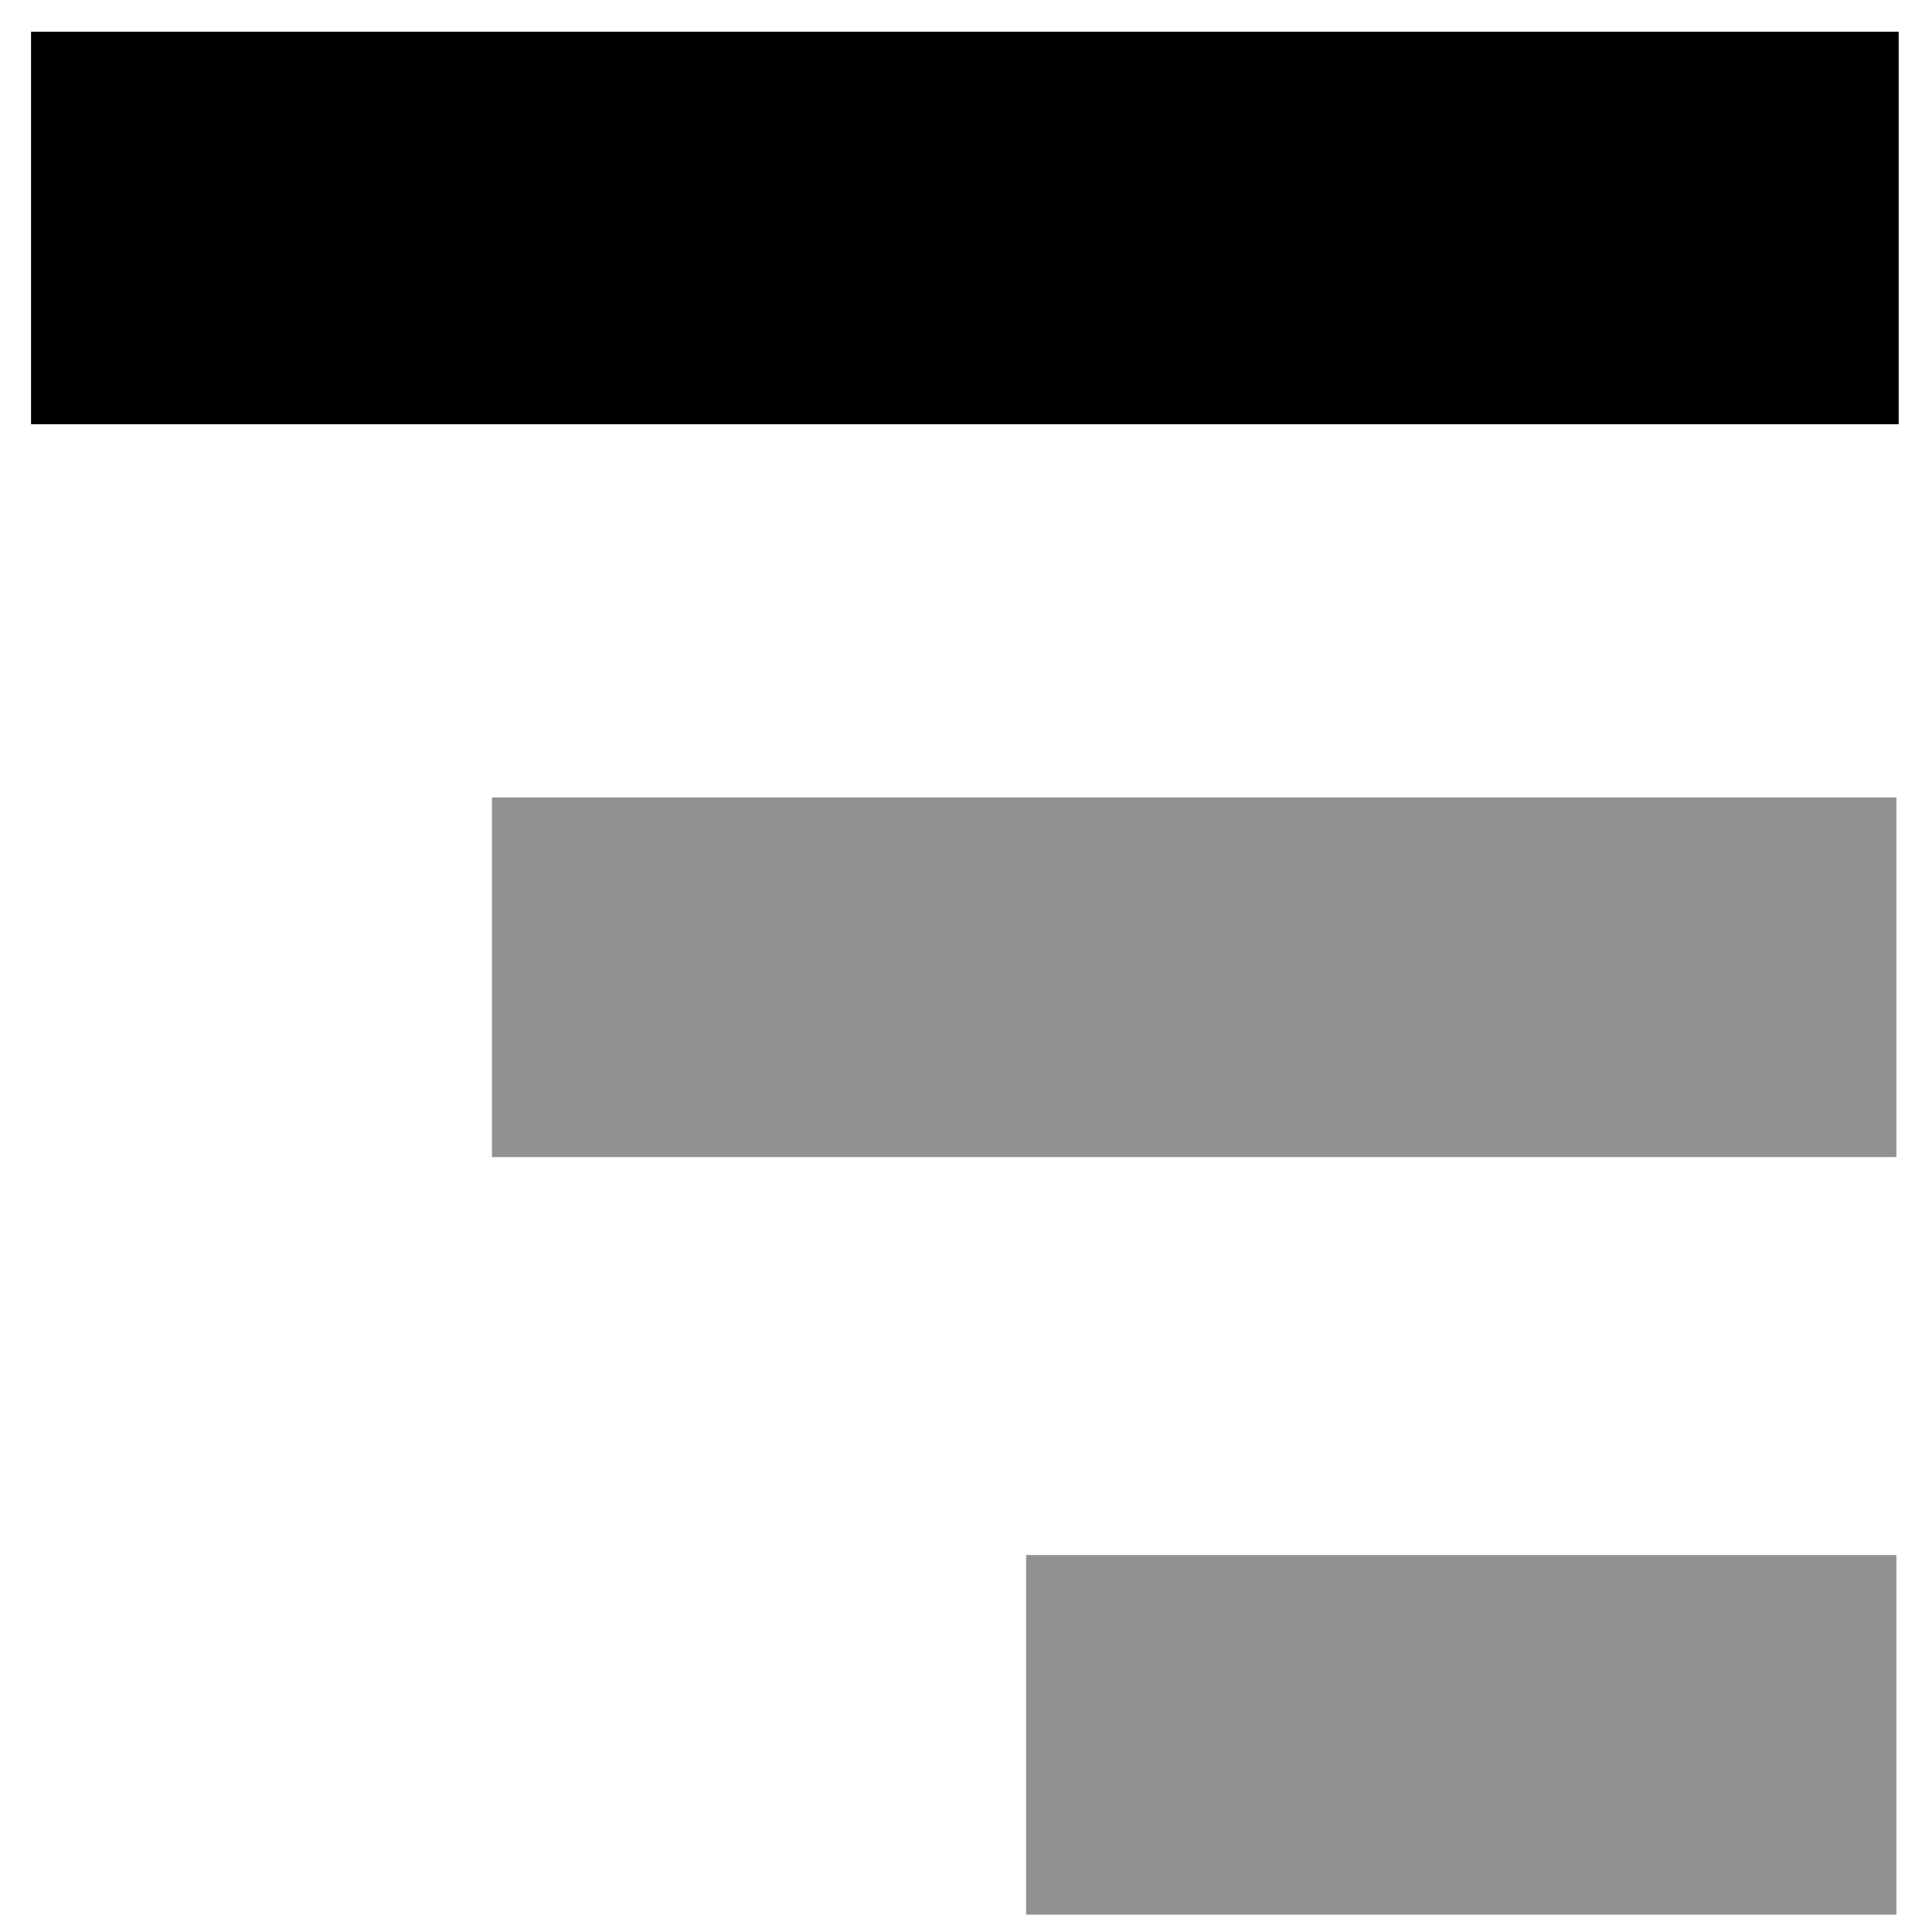
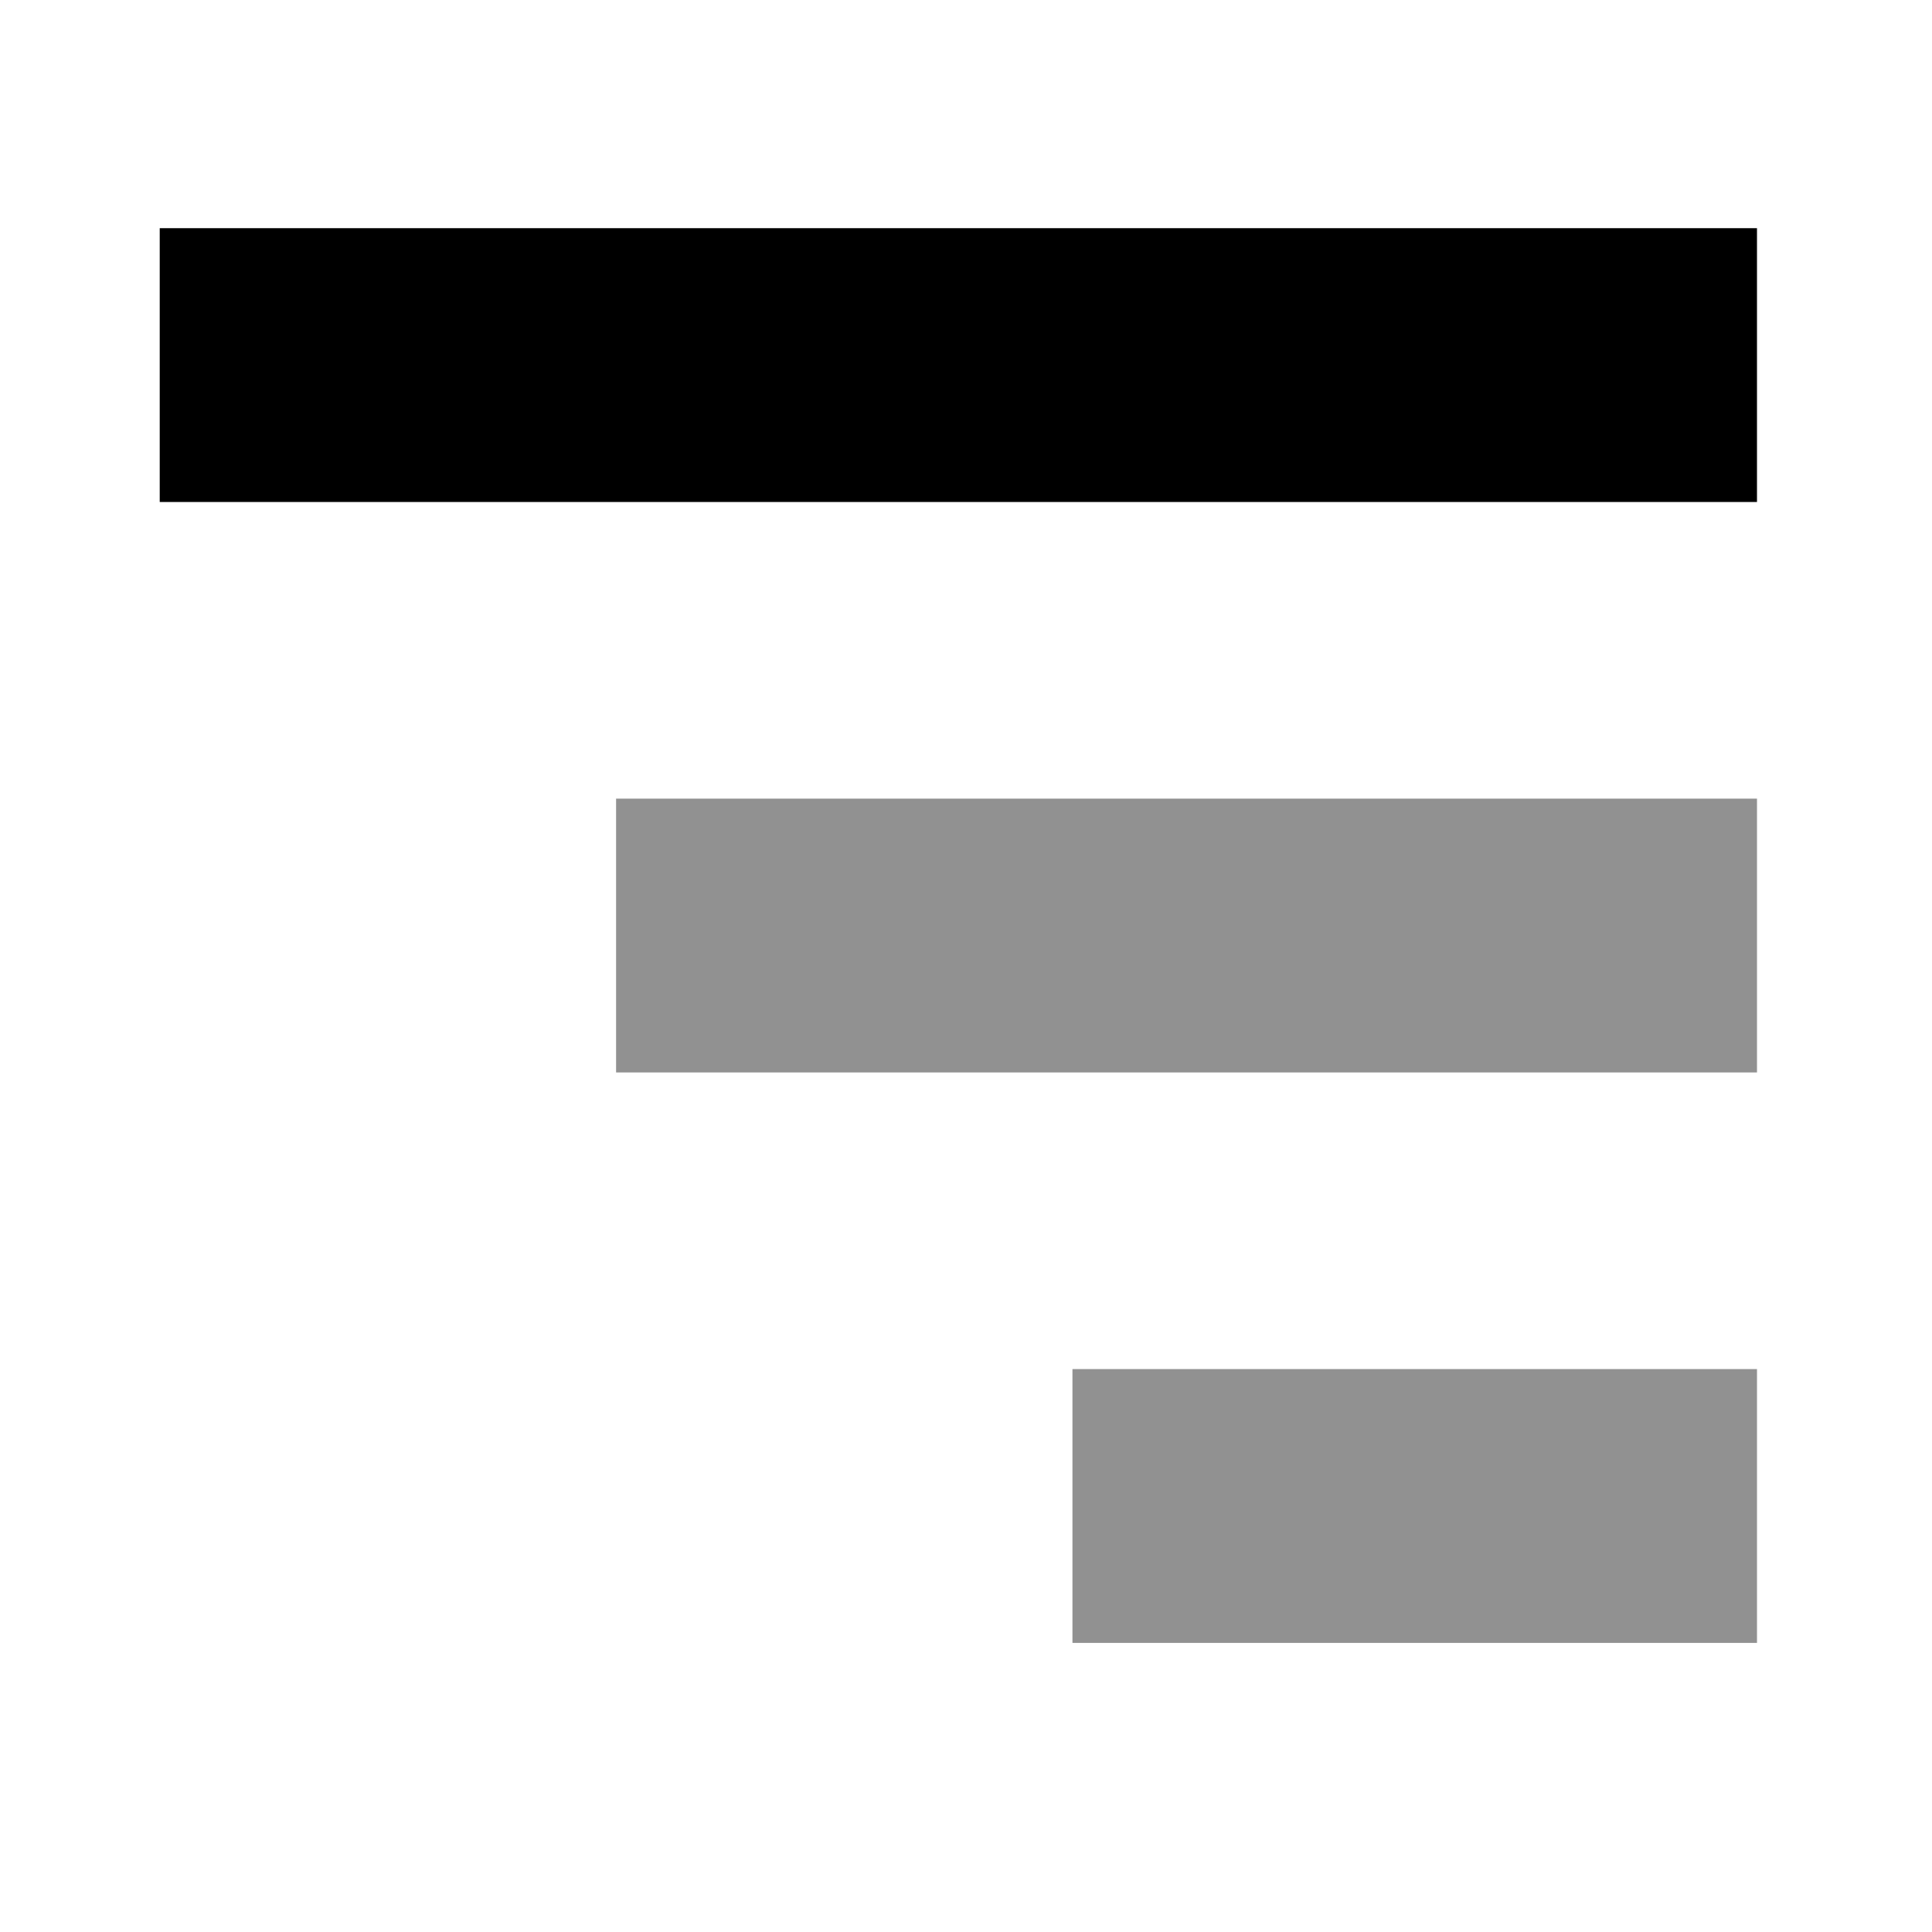
<svg xmlns="http://www.w3.org/2000/svg" width="32" height="32" viewBox="0 0 8.467 8.467" version="1.1" id="svg8">
  <defs id="defs2" />
  <g id="layer1">
-     <path style="fill:#e6e6e6;stroke:#919191;stroke-width:1.576;stroke-linecap:butt;stroke-linejoin:miter;stroke-miterlimit:4;stroke-dasharray:none;stroke-opacity:1" d="m 2.156,4.283 6.155,1e-7" id="path10606" />
-     <path style="fill:none;stroke:#919191;stroke-width:1.576;stroke-linecap:butt;stroke-linejoin:miter;stroke-miterlimit:4;stroke-dasharray:none;stroke-opacity:1" d="m 4.497,7.603 3.814,1e-7" id="path10606-4" />
-     <rect style="fill:#000000;fill-opacity:1;stroke:#000000;stroke-width:0.178;stroke-linecap:butt;stroke-miterlimit:4;stroke-dasharray:none;stroke-opacity:1;paint-order:fill markers stroke" id="rect4331" width="8.007" height="1.542" x="0.225" y="0.228" />
+     <rect style="fill:#000000;fill-opacity:1;stroke:#000000;stroke-width:0.0;stroke-linecap:butt;stroke-miterlimit:4;stroke-dasharray:none;stroke-opacity:1;paint-order:fill markers stroke" id="rect4331" width="7" height="1.2" x=".7" y="1" />
+     <rect style="fill:#919191;fill-opacity:1;stroke:#000000;stroke-width:0.0;stroke-linecap:butt;stroke-miterlimit:4;stroke-dasharray:none;stroke-opacity:1;paint-order:fill markers stroke" id="rect4331" width="5" height="1.2" x="2.7" y="3.5" />
+     <rect style="fill:#919191;fill-opacity:1;stroke:#000000;stroke-width:0.0;stroke-linecap:butt;stroke-miterlimit:4;stroke-dasharray:none;stroke-opacity:1;paint-order:fill markers stroke" id="rect4331" width="3" height="1.2" x="4.7" y="6" />
  </g>
</svg>
